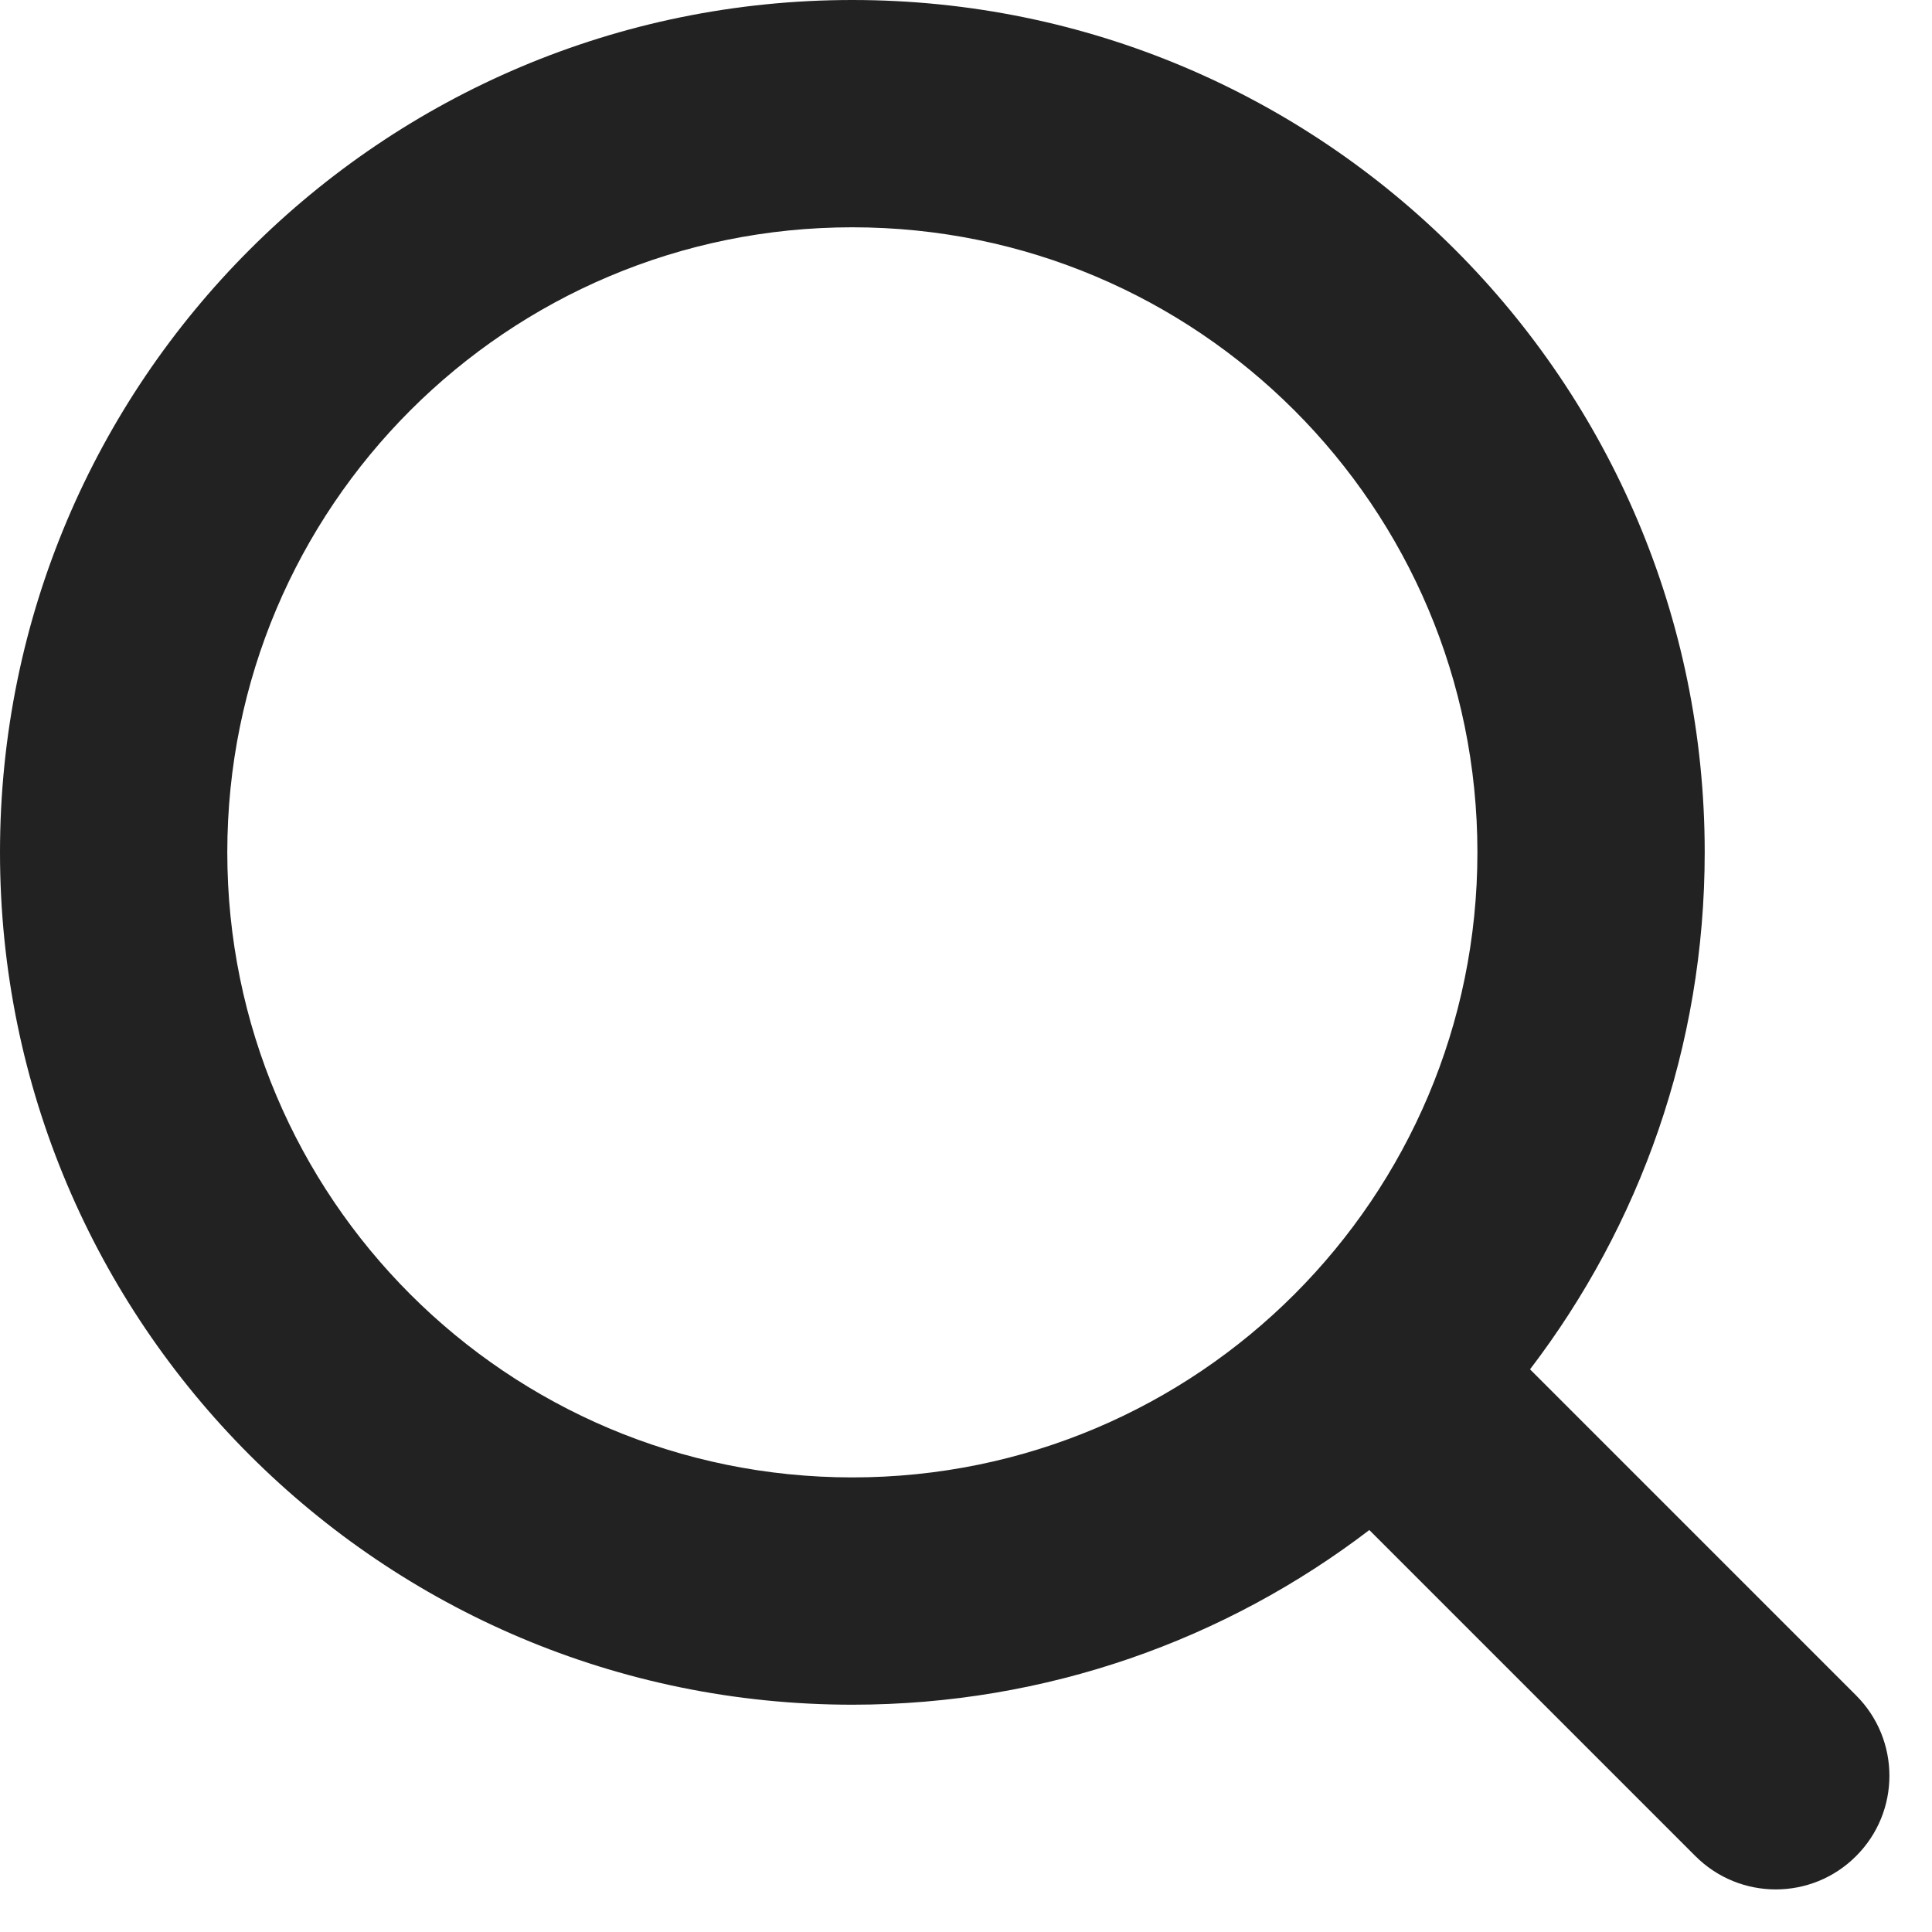
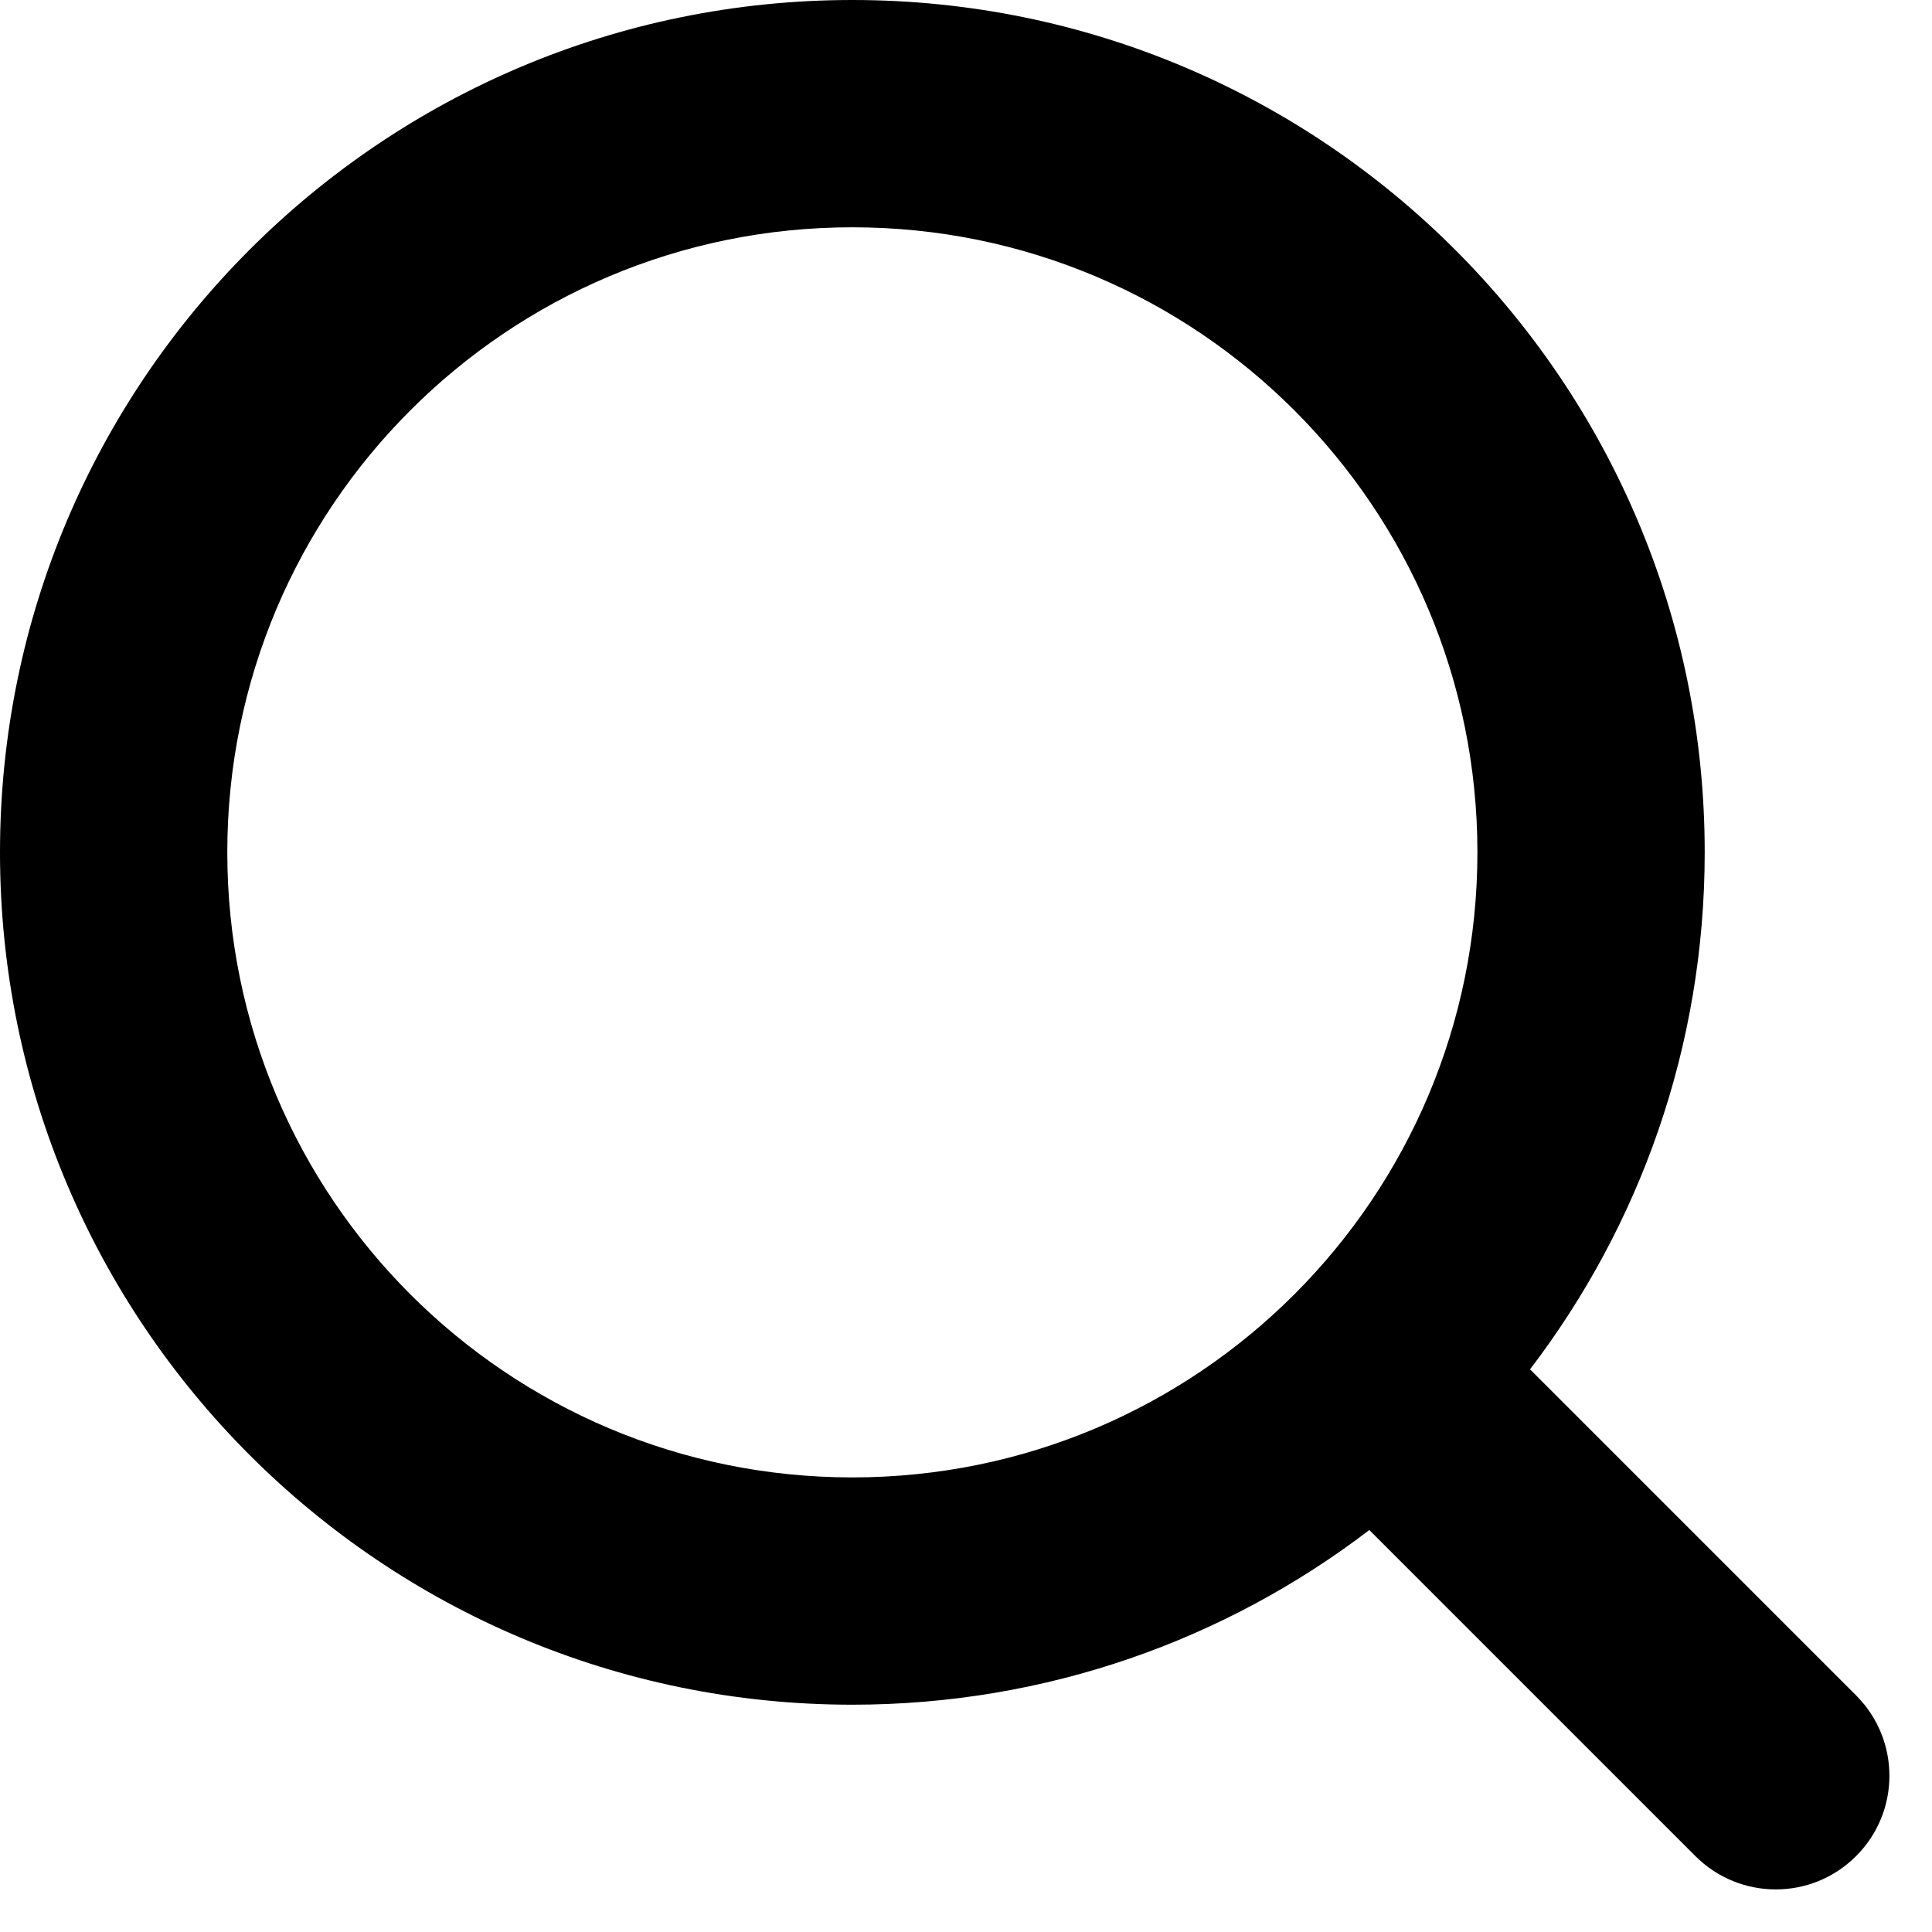
- <svg xmlns="http://www.w3.org/2000/svg" width="17" height="17" viewBox="0 0 17 17" fill="none">
-   <path fill-rule="evenodd" clip-rule="evenodd" d="M2 7.5C2 4.462 4.462 2 7.5 2C10.538 2 13 4.462 13 7.5C13 10.538 10.538 13 7.5 13C4.462 13 2 10.538 2 7.5ZM7.5 0C3.358 0 0 3.358 0 7.5C0 11.642 3.358 15 7.5 15C9.211 15 10.787 14.427 12.049 13.463L14.918 16.332C15.309 16.723 15.942 16.723 16.332 16.332C16.723 15.942 16.723 15.309 16.332 14.918L13.463 12.049C14.427 10.787 15 9.211 15 7.5C15 3.358 11.642 0 7.5 0Z" fill="#222222" />
+ <svg xmlns="http://www.w3.org/2000/svg" width="17" height="17" viewBox="0 0 17 17">
+   <path fill-rule="evenodd" clip-rule="evenodd" d="M2 7.5C2 4.462 4.462 2 7.5 2C10.538 2 13 4.462 13 7.5C13 10.538 10.538 13 7.5 13C4.462 13 2 10.538 2 7.5ZM7.5 0C3.358 0 0 3.358 0 7.5C0 11.642 3.358 15 7.5 15C9.211 15 10.787 14.427 12.049 13.463L14.918 16.332C15.309 16.723 15.942 16.723 16.332 16.332C16.723 15.942 16.723 15.309 16.332 14.918L13.463 12.049C14.427 10.787 15 9.211 15 7.5C15 3.358 11.642 0 7.5 0Z" />
</svg>
